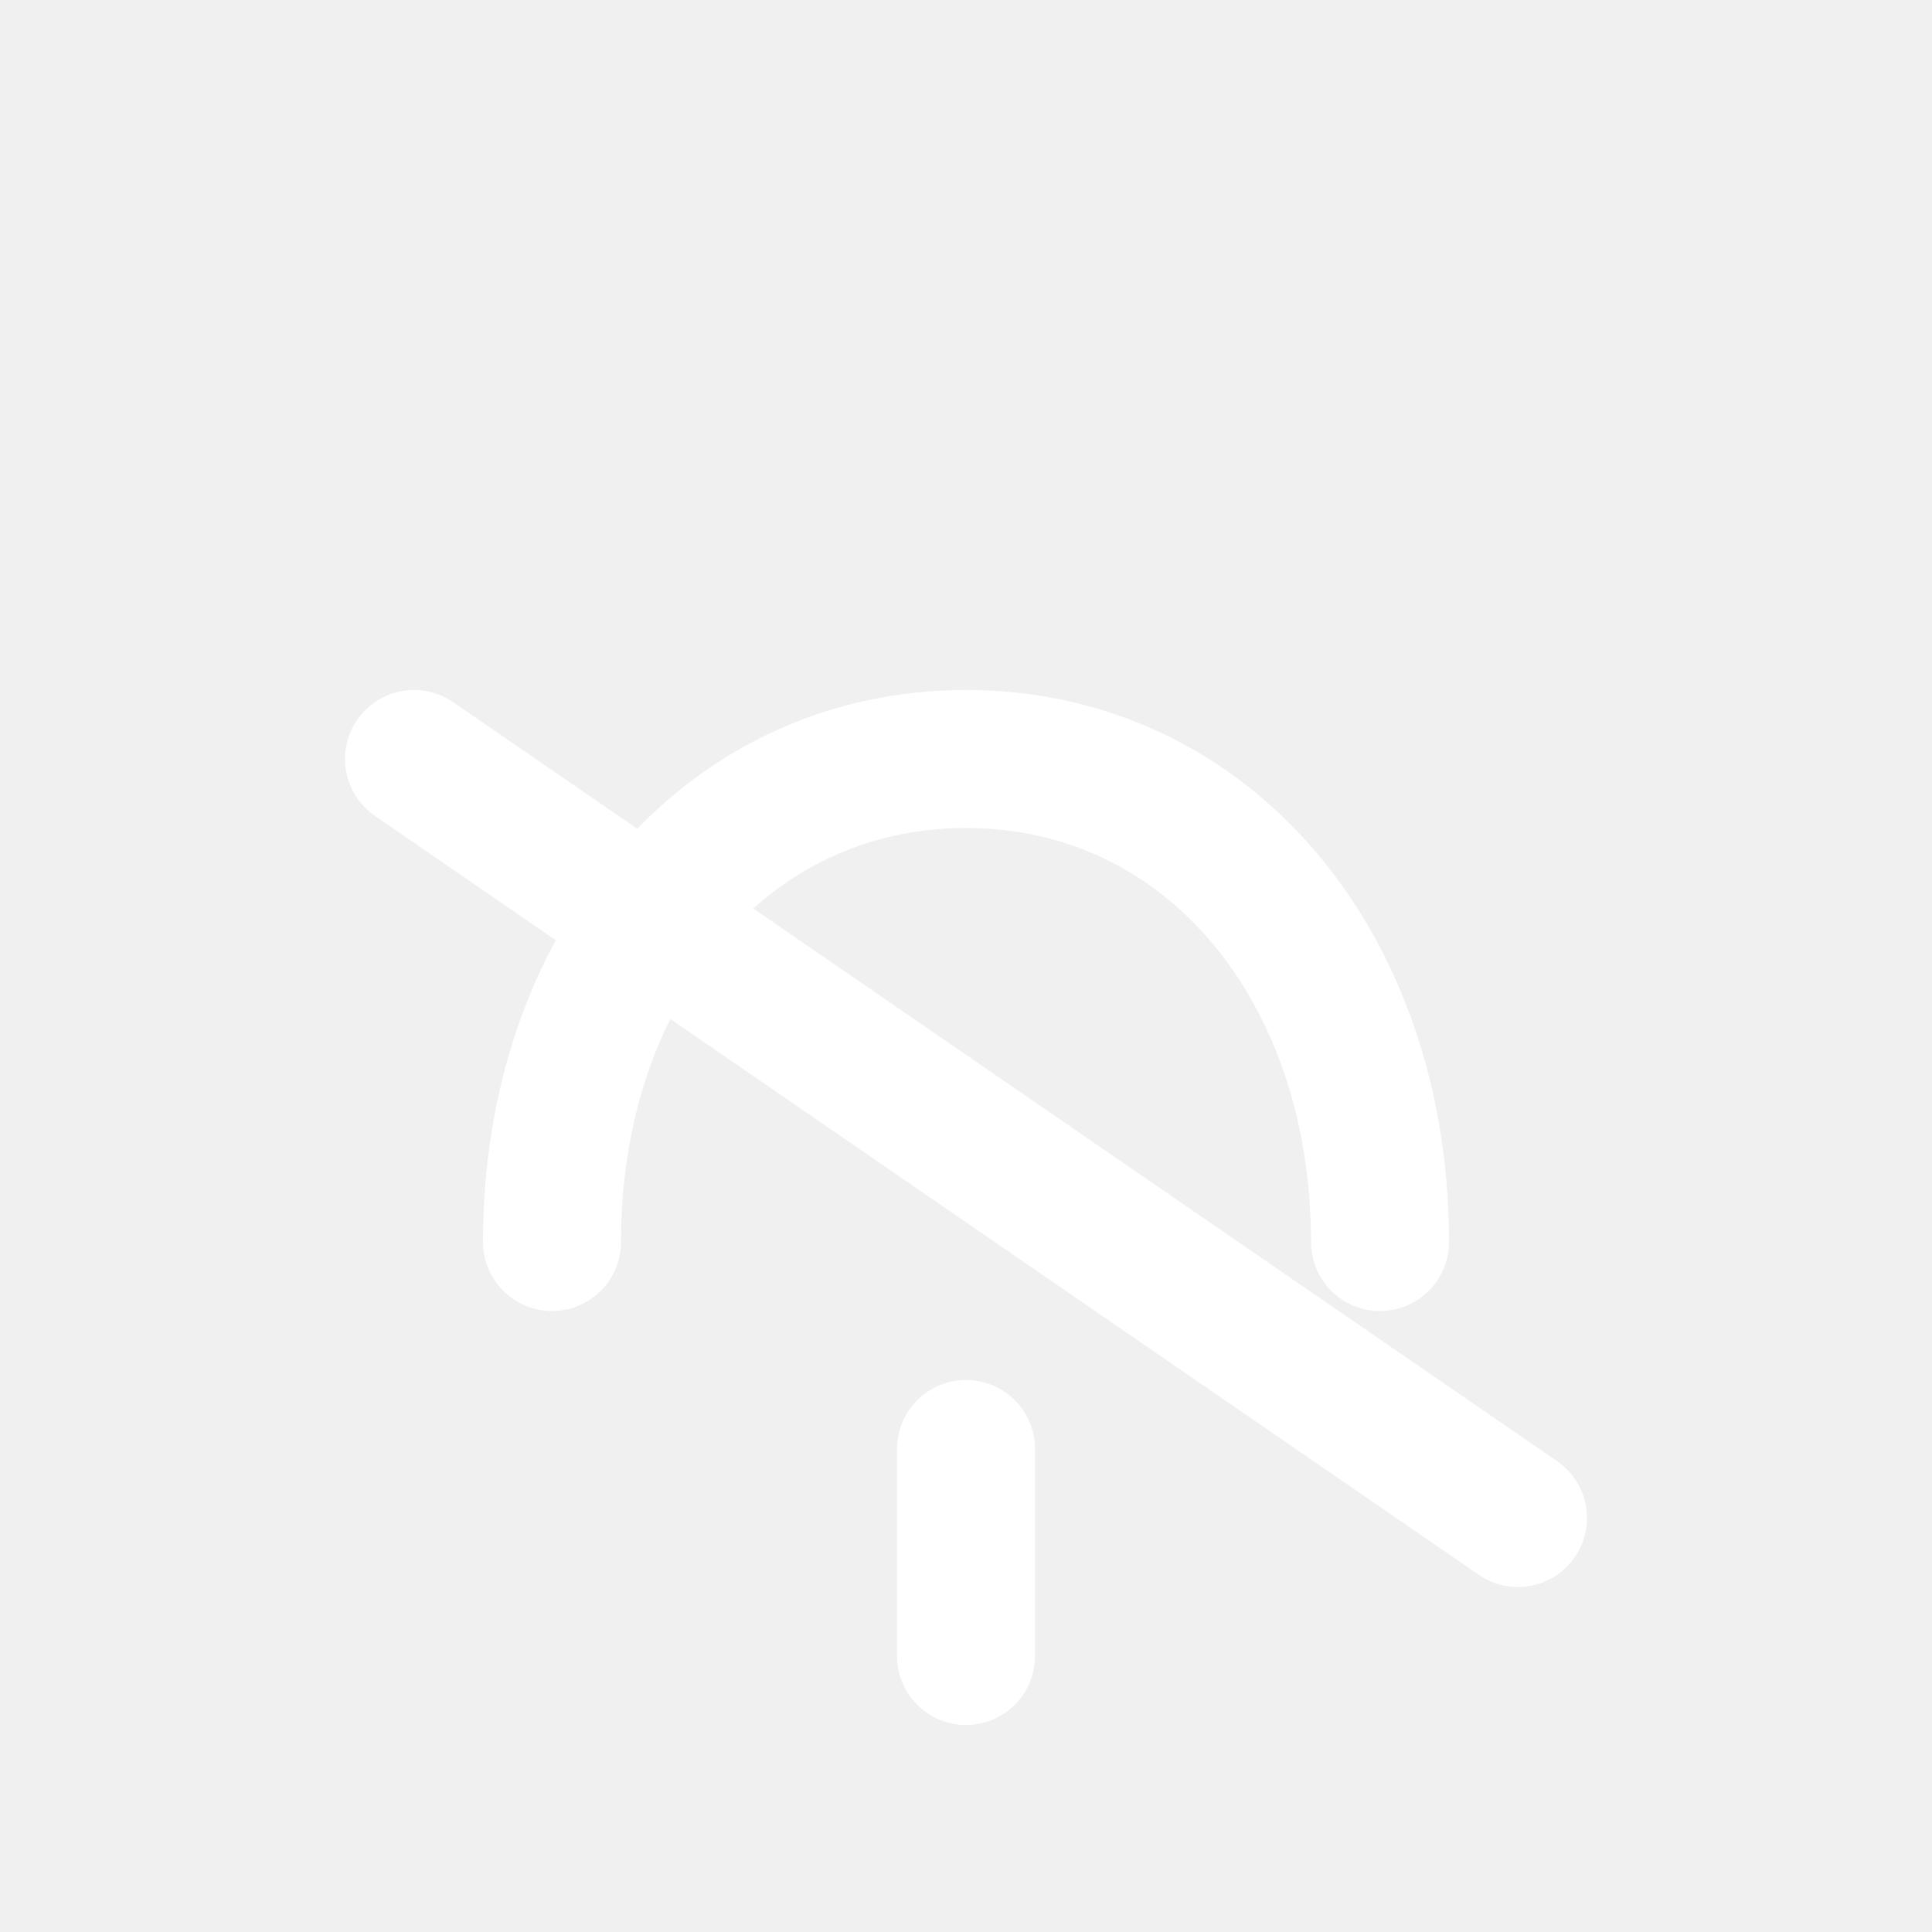
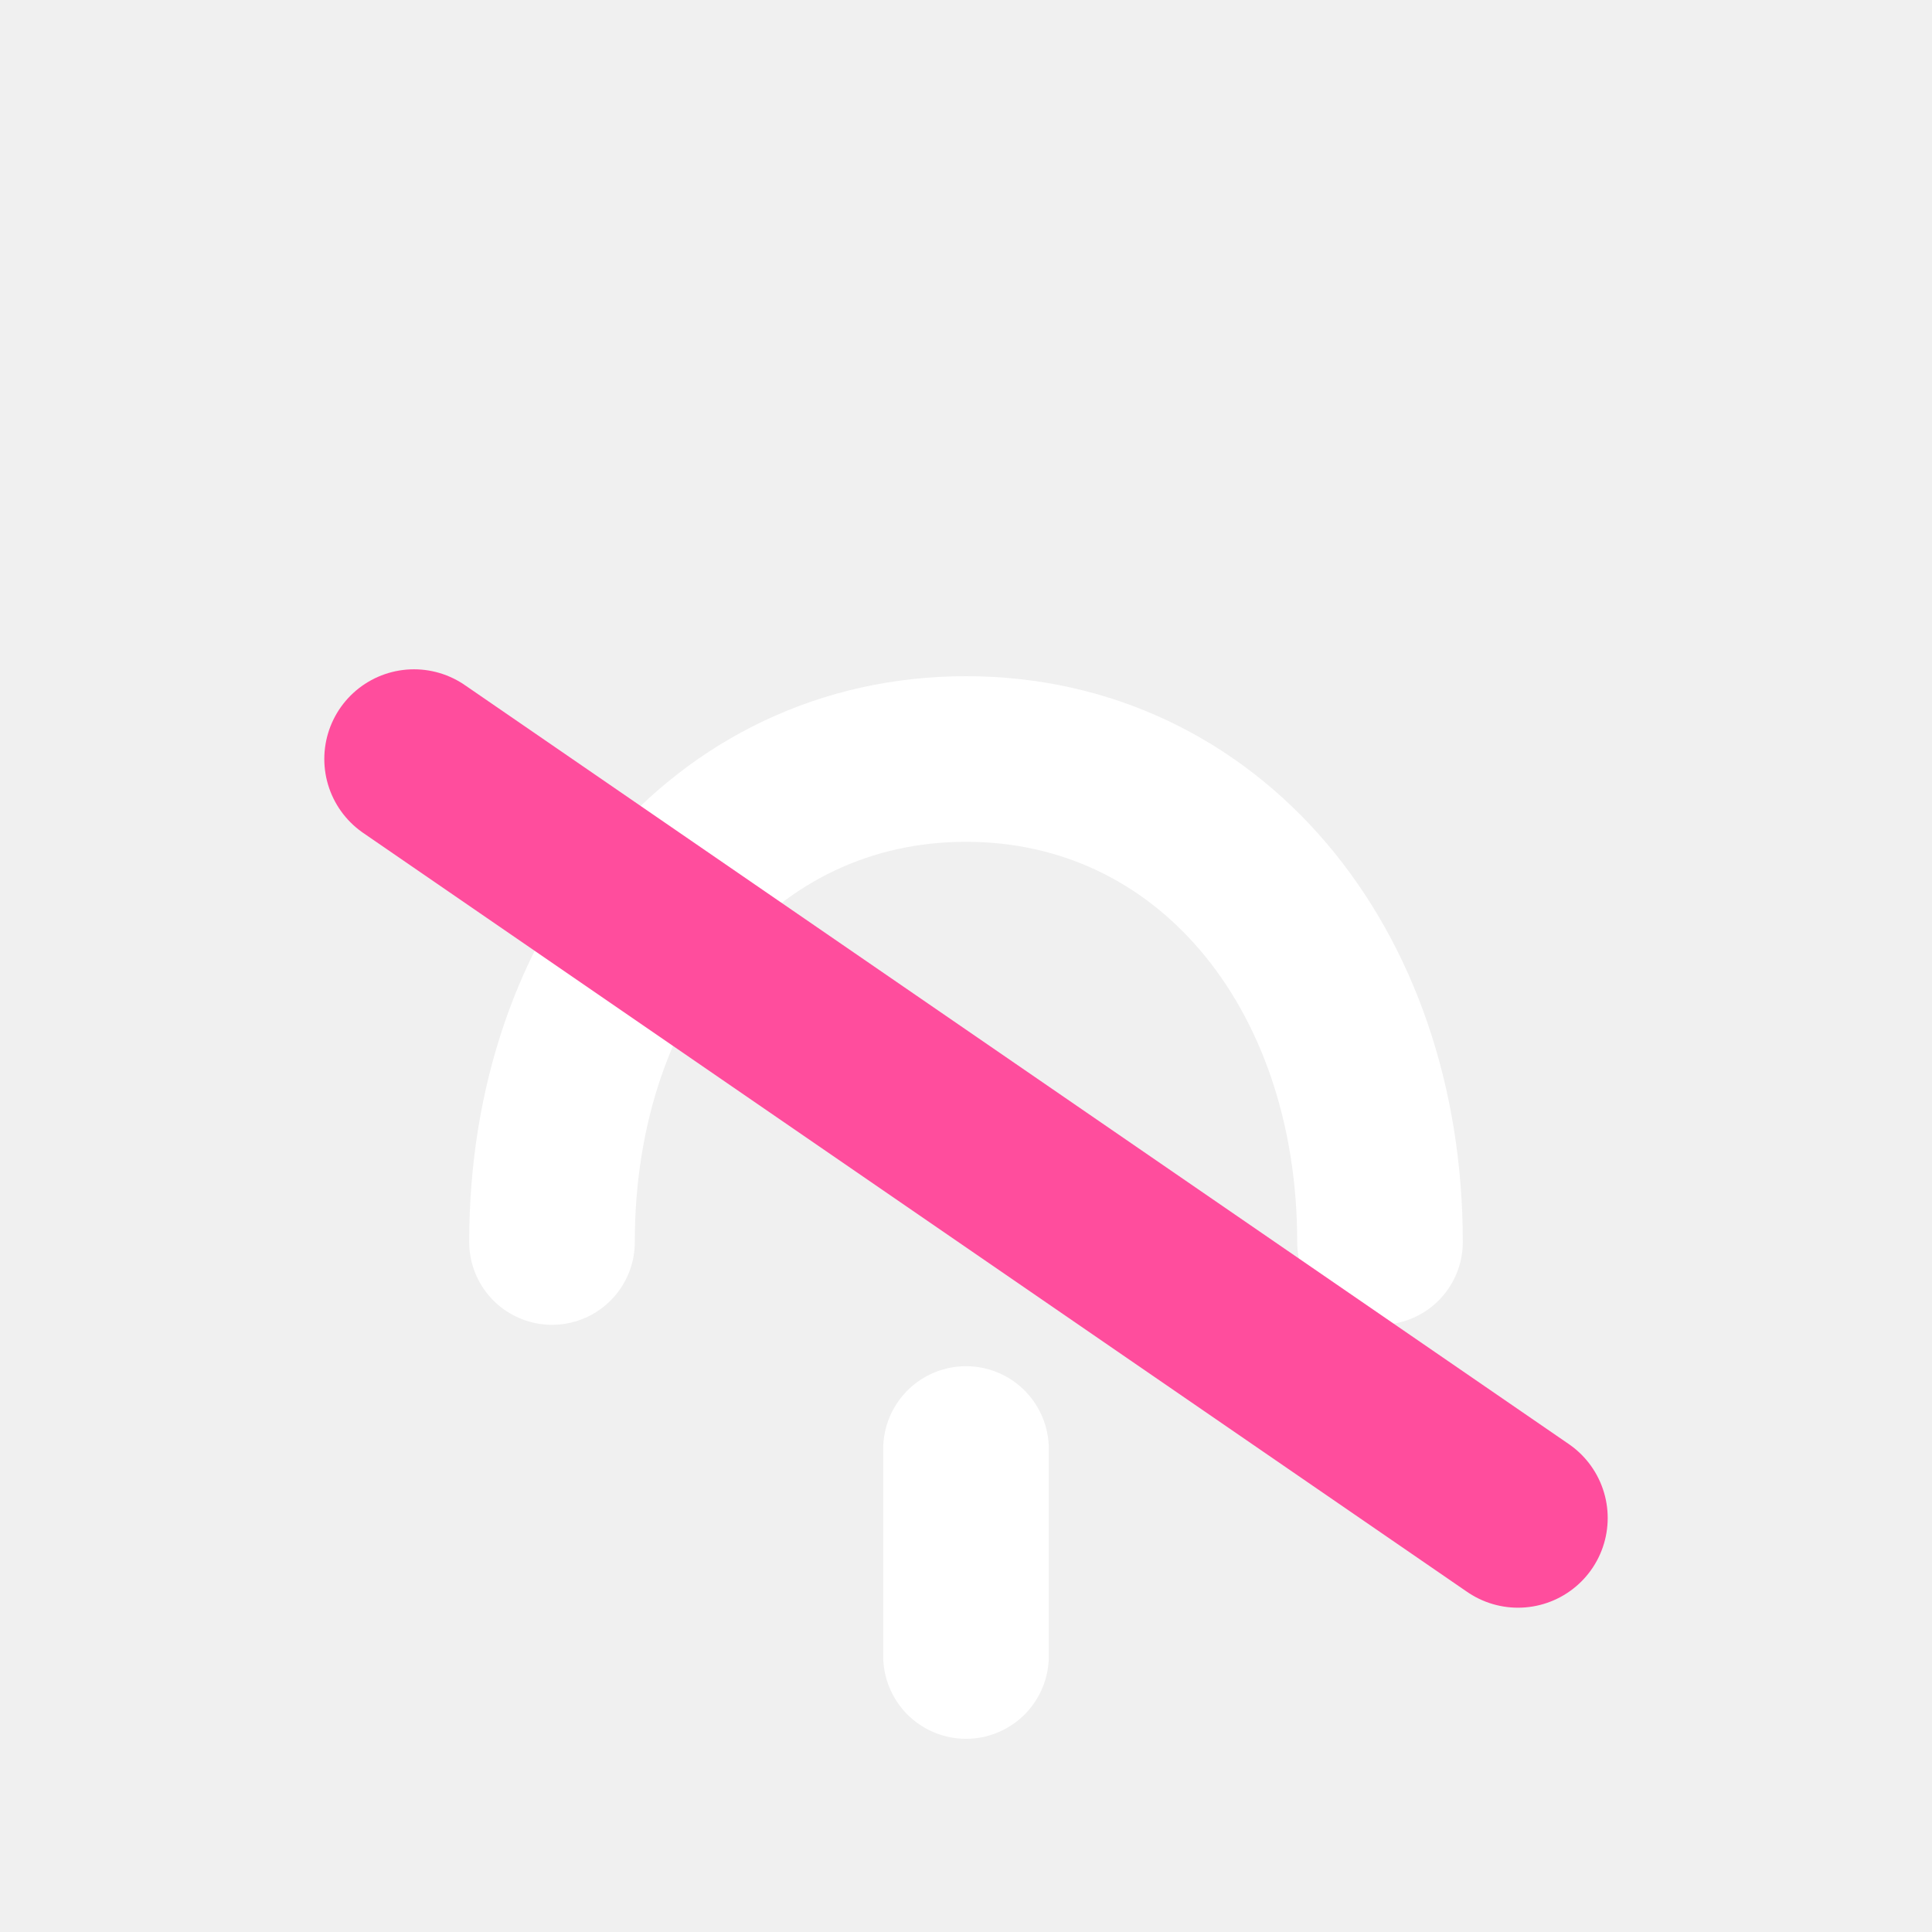
<svg xmlns="http://www.w3.org/2000/svg" width="28" height="28" viewBox="0 0 28 28" fill="none">
-   <path d="M8 18c0-4 2.5-7 6-7s6 3 6 7" stroke="#fff" stroke-width="2" stroke-linecap="round" />
-   <path d="M6 11L22 22" stroke="#fff" stroke-width="2" stroke-linecap="round" />
-   <path d="M14 21v3" stroke="#fff" stroke-width="2" stroke-linecap="round" />
+   <path d="M8 18c0-4 2.5-7 6-7s6 3 6 7" stroke="#fff" stroke-width="2.4" stroke-linecap="round" />
+   <path d="M6 11L22 22" stroke="#ff4d9d" stroke-width="2.6" stroke-linecap="round" />
+   <path d="M14 21v3" stroke="#fff" stroke-width="2.4" stroke-linecap="round" />
</svg>
